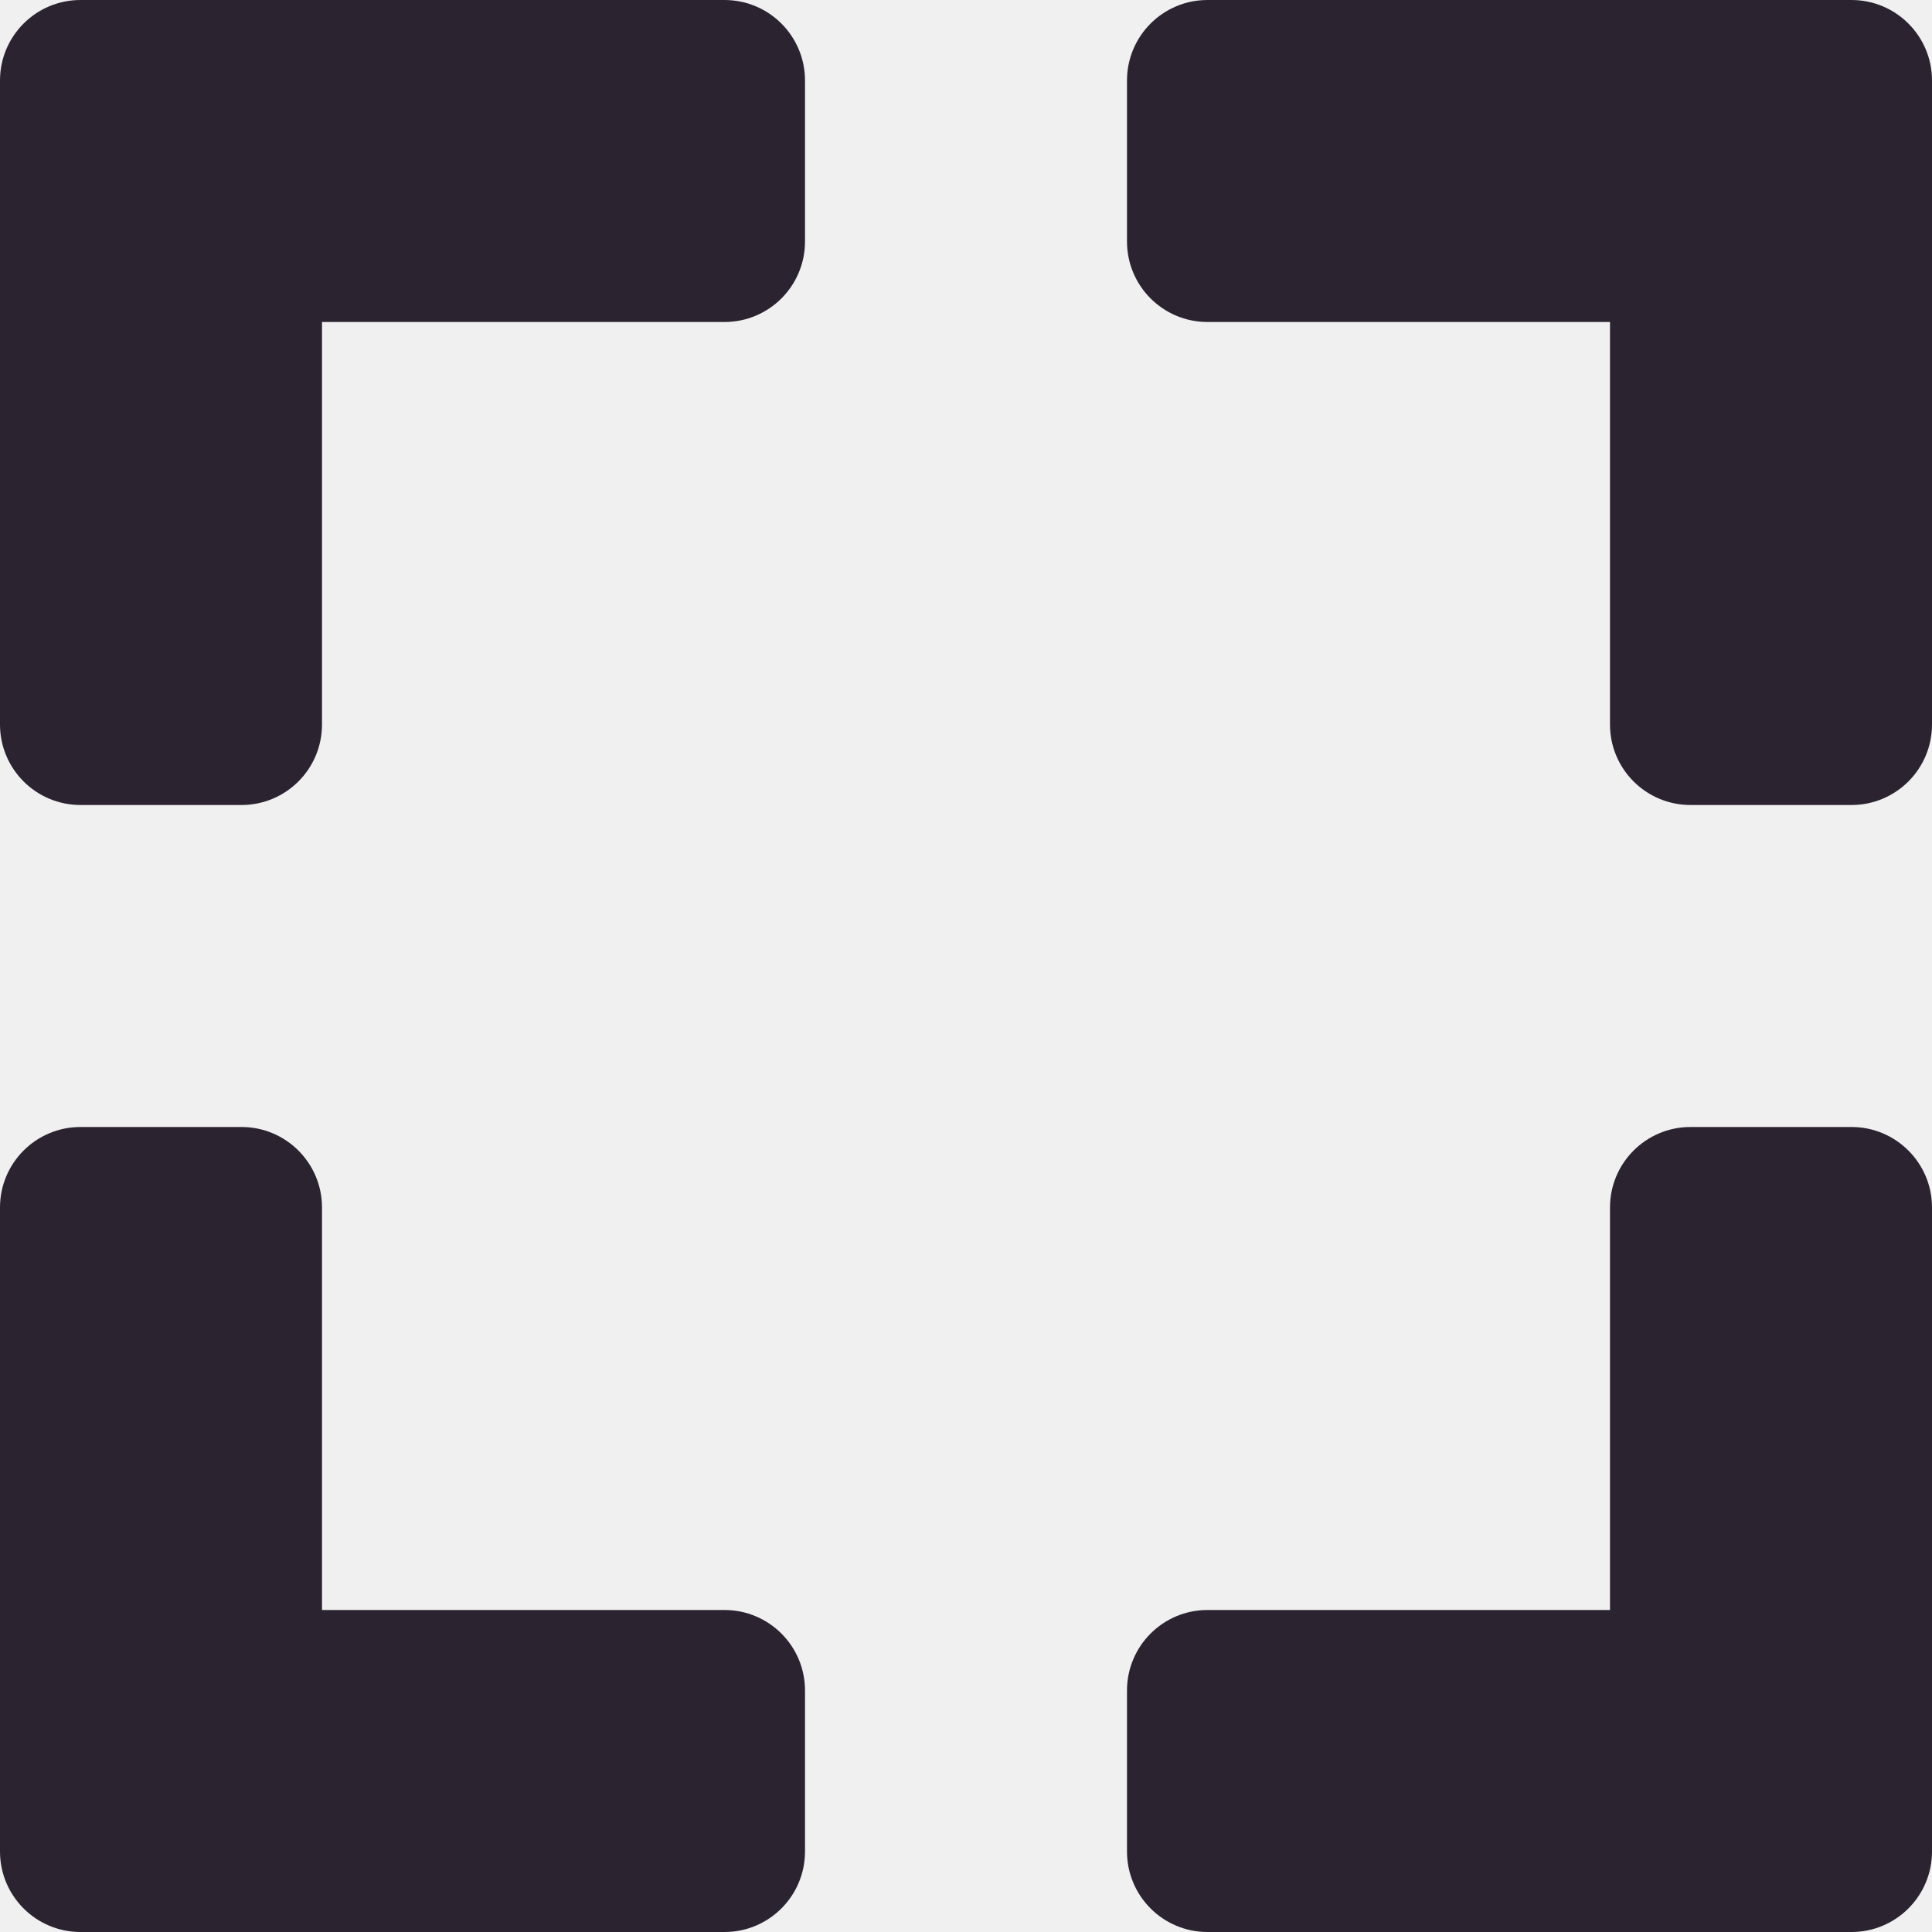
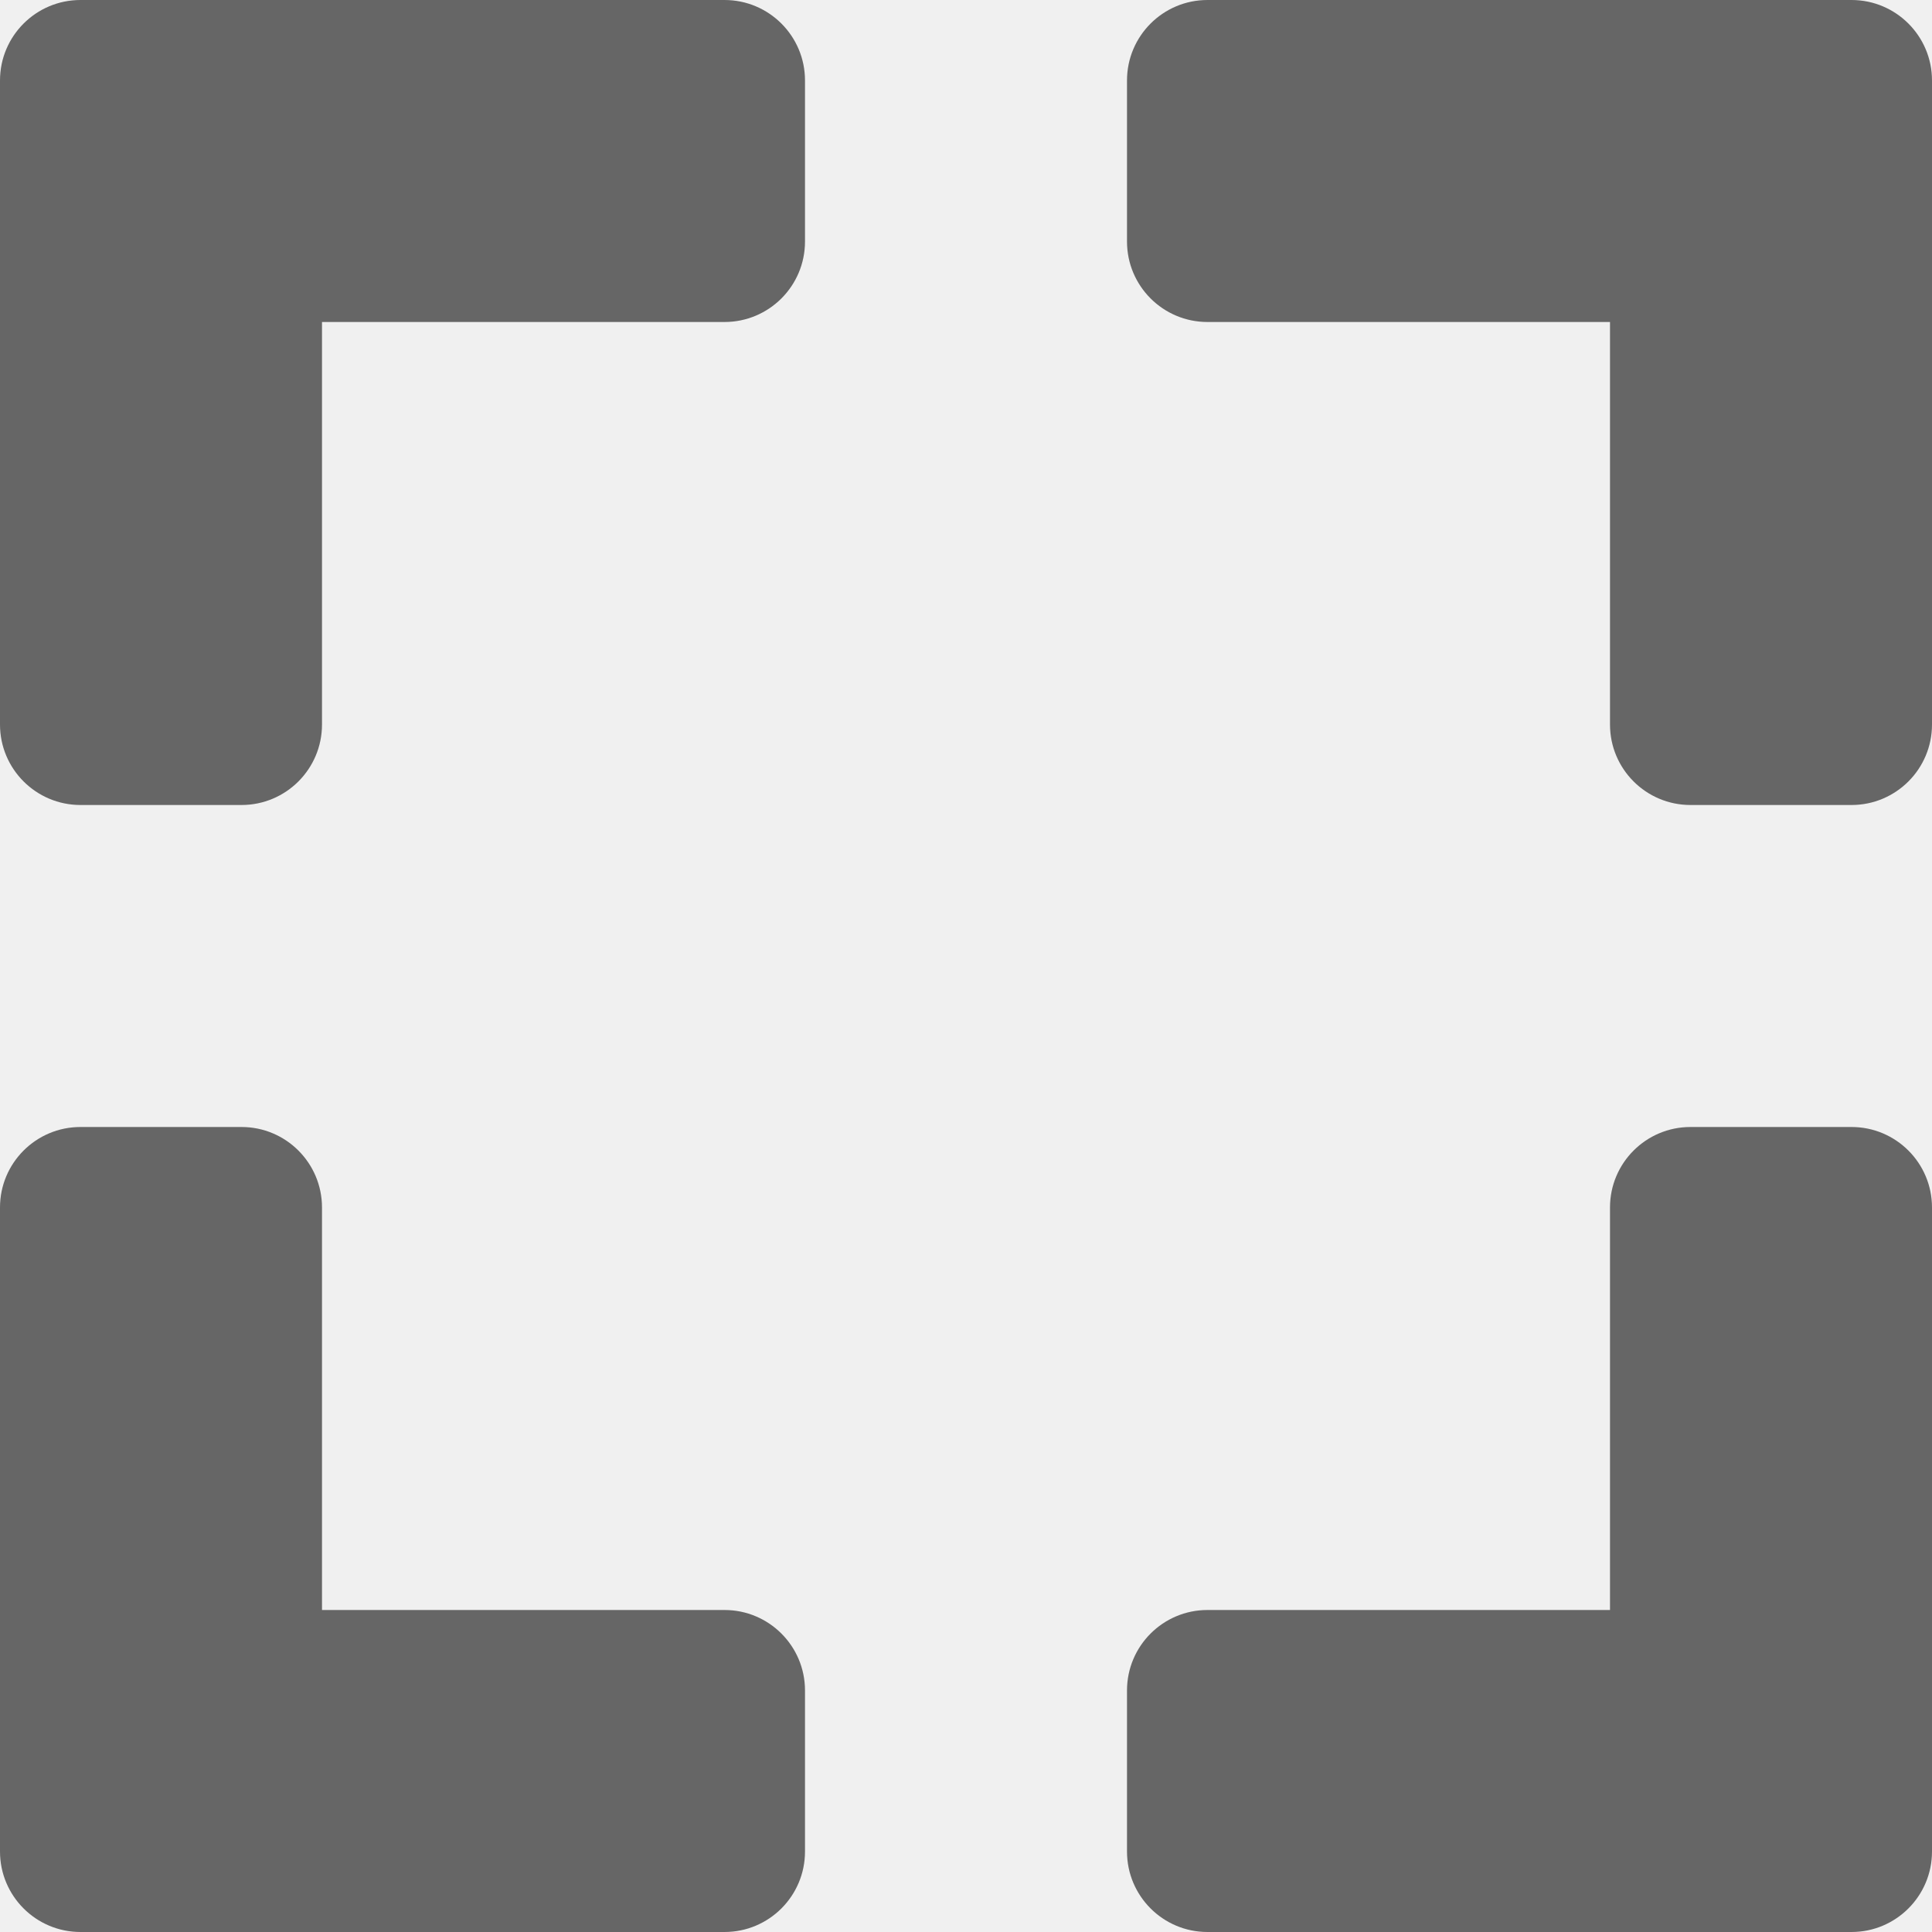
<svg xmlns="http://www.w3.org/2000/svg" width="48" height="48" viewBox="0 0 48 48" fill="none">
  <g clip-path="url(#clip0_14_41)">
-     <path d="M20 2C20 0.895 19.105 0 18 0H2C0.895 0 0 0.895 0 2V18C0 19.105 0.895 20 2 20H6C7.105 20 8 19.105 8 18V8H18C19.105 8 20 7.105 20 6V2Z" fill="#2C2331" />
-     <path d="M46 20C47.105 20 48 19.105 48 18V2C48 0.895 47.105 0 46 0H30C28.895 0 28 0.895 28 2V6C28 7.105 28.895 8 30 8H40V18C40 19.105 40.895 20 42 20H46Z" fill="#2C2331" />
-     <path d="M28 46C28 47.105 28.895 48 30 48H46C47.105 48 48 47.105 48 46V30C48 28.895 47.105 28 46 28H42C40.895 28 40 28.895 40 30V40H30C28.895 40 28 40.895 28 42V46Z" fill="#2C2331" />
-     <path d="M2 28C0.895 28 0 28.895 0 30V46C0 47.105 0.895 48 2 48H18C19.105 48 20 47.105 20 46V42C20 40.895 19.105 40 18 40H8V30C8 28.895 7.105 28 6 28H2Z" fill="#2C2331" />
+     <path d="M20 2C20 0.895 19.105 0 18 0H2C0.895 0 0 0.895 0 2V18C0 19.105 0.895 20 2 20H6C7.105 20 8 19.105 8 18V8H18C19.105 8 20 7.105 20 6V2Z" fill="#666666" />
+     <path d="M46 20C47.105 20 48 19.105 48 18V2C48 0.895 47.105 0 46 0H30C28.895 0 28 0.895 28 2V6C28 7.105 28.895 8 30 8H40V18C40 19.105 40.895 20 42 20H46Z" fill="#666666" />
+     <path d="M28 46C28 47.105 28.895 48 30 48H46C47.105 48 48 47.105 48 46V30C48 28.895 47.105 28 46 28H42C40.895 28 40 28.895 40 30V40H30C28.895 40 28 40.895 28 42V46Z" fill="#666666" />
+     <path d="M2 28C0.895 28 0 28.895 0 30V46C0 47.105 0.895 48 2 48H18C19.105 48 20 47.105 20 46V42C20 40.895 19.105 40 18 40H8V30C8 28.895 7.105 28 6 28H2Z" fill="#666666" />
  </g>
  <defs>
    <clipPath id="clip0_14_41">
      <rect width="48" height="48" fill="white" />
    </clipPath>
  </defs>
</svg>
